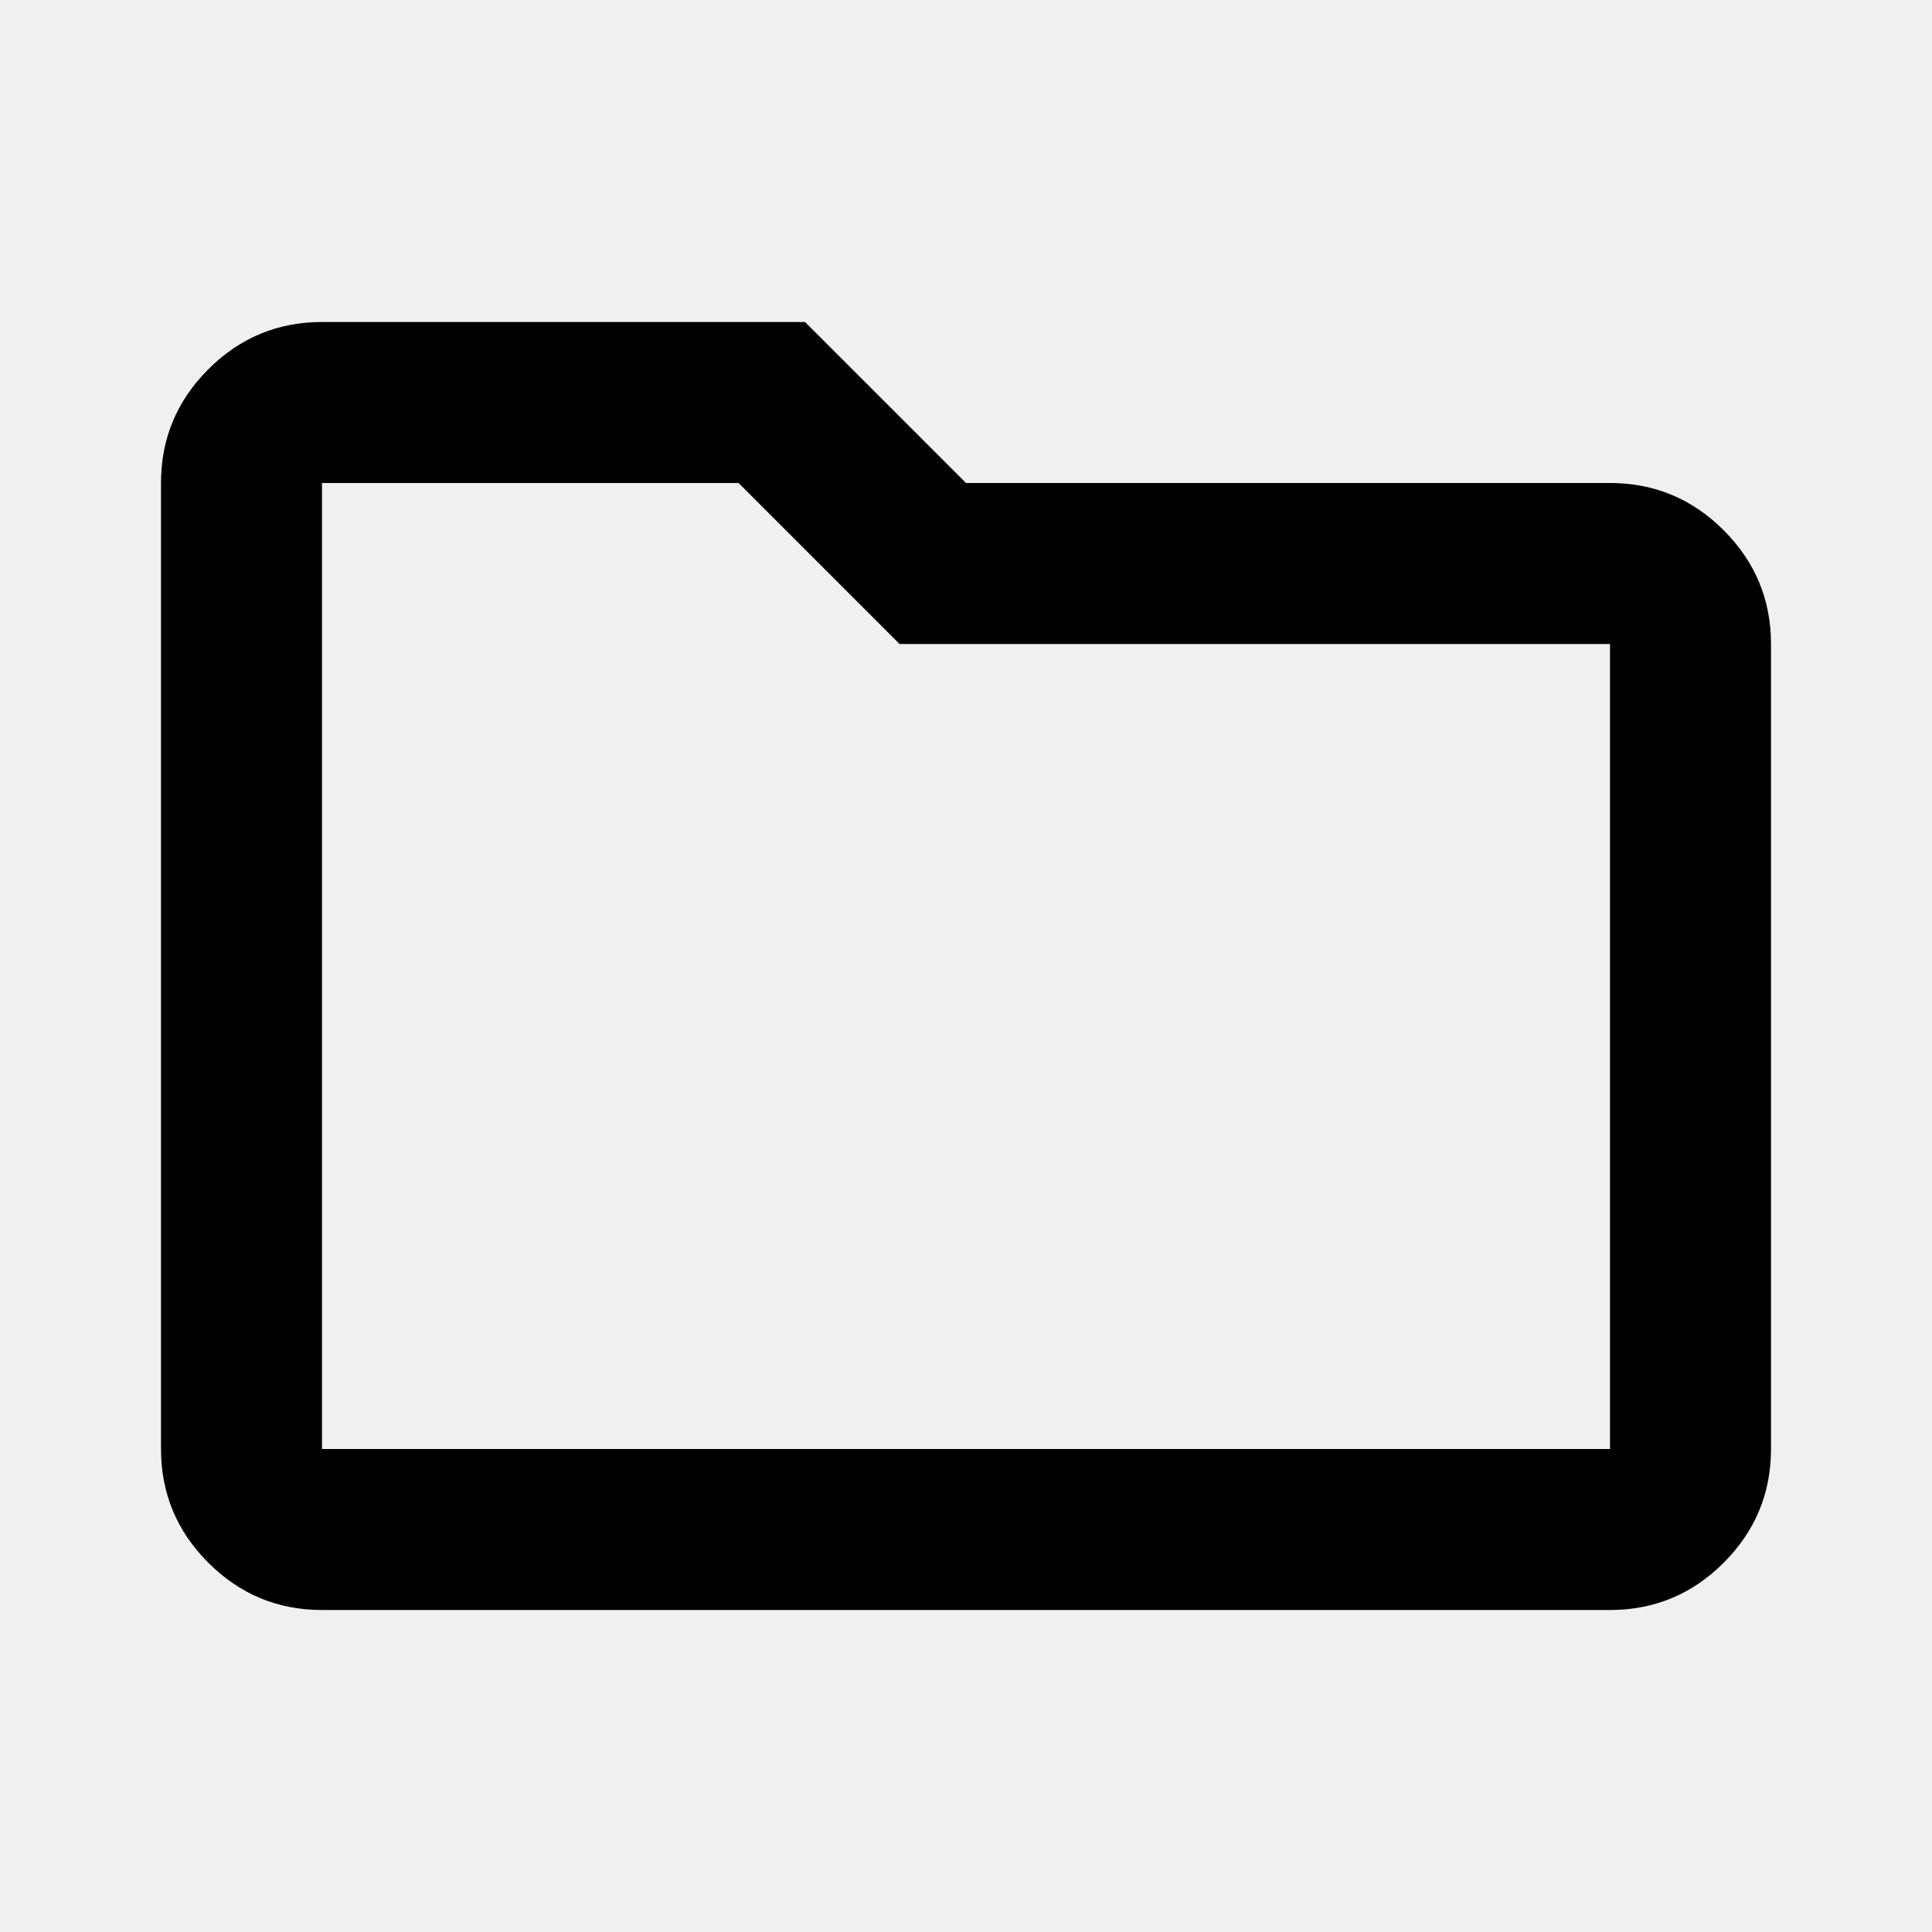
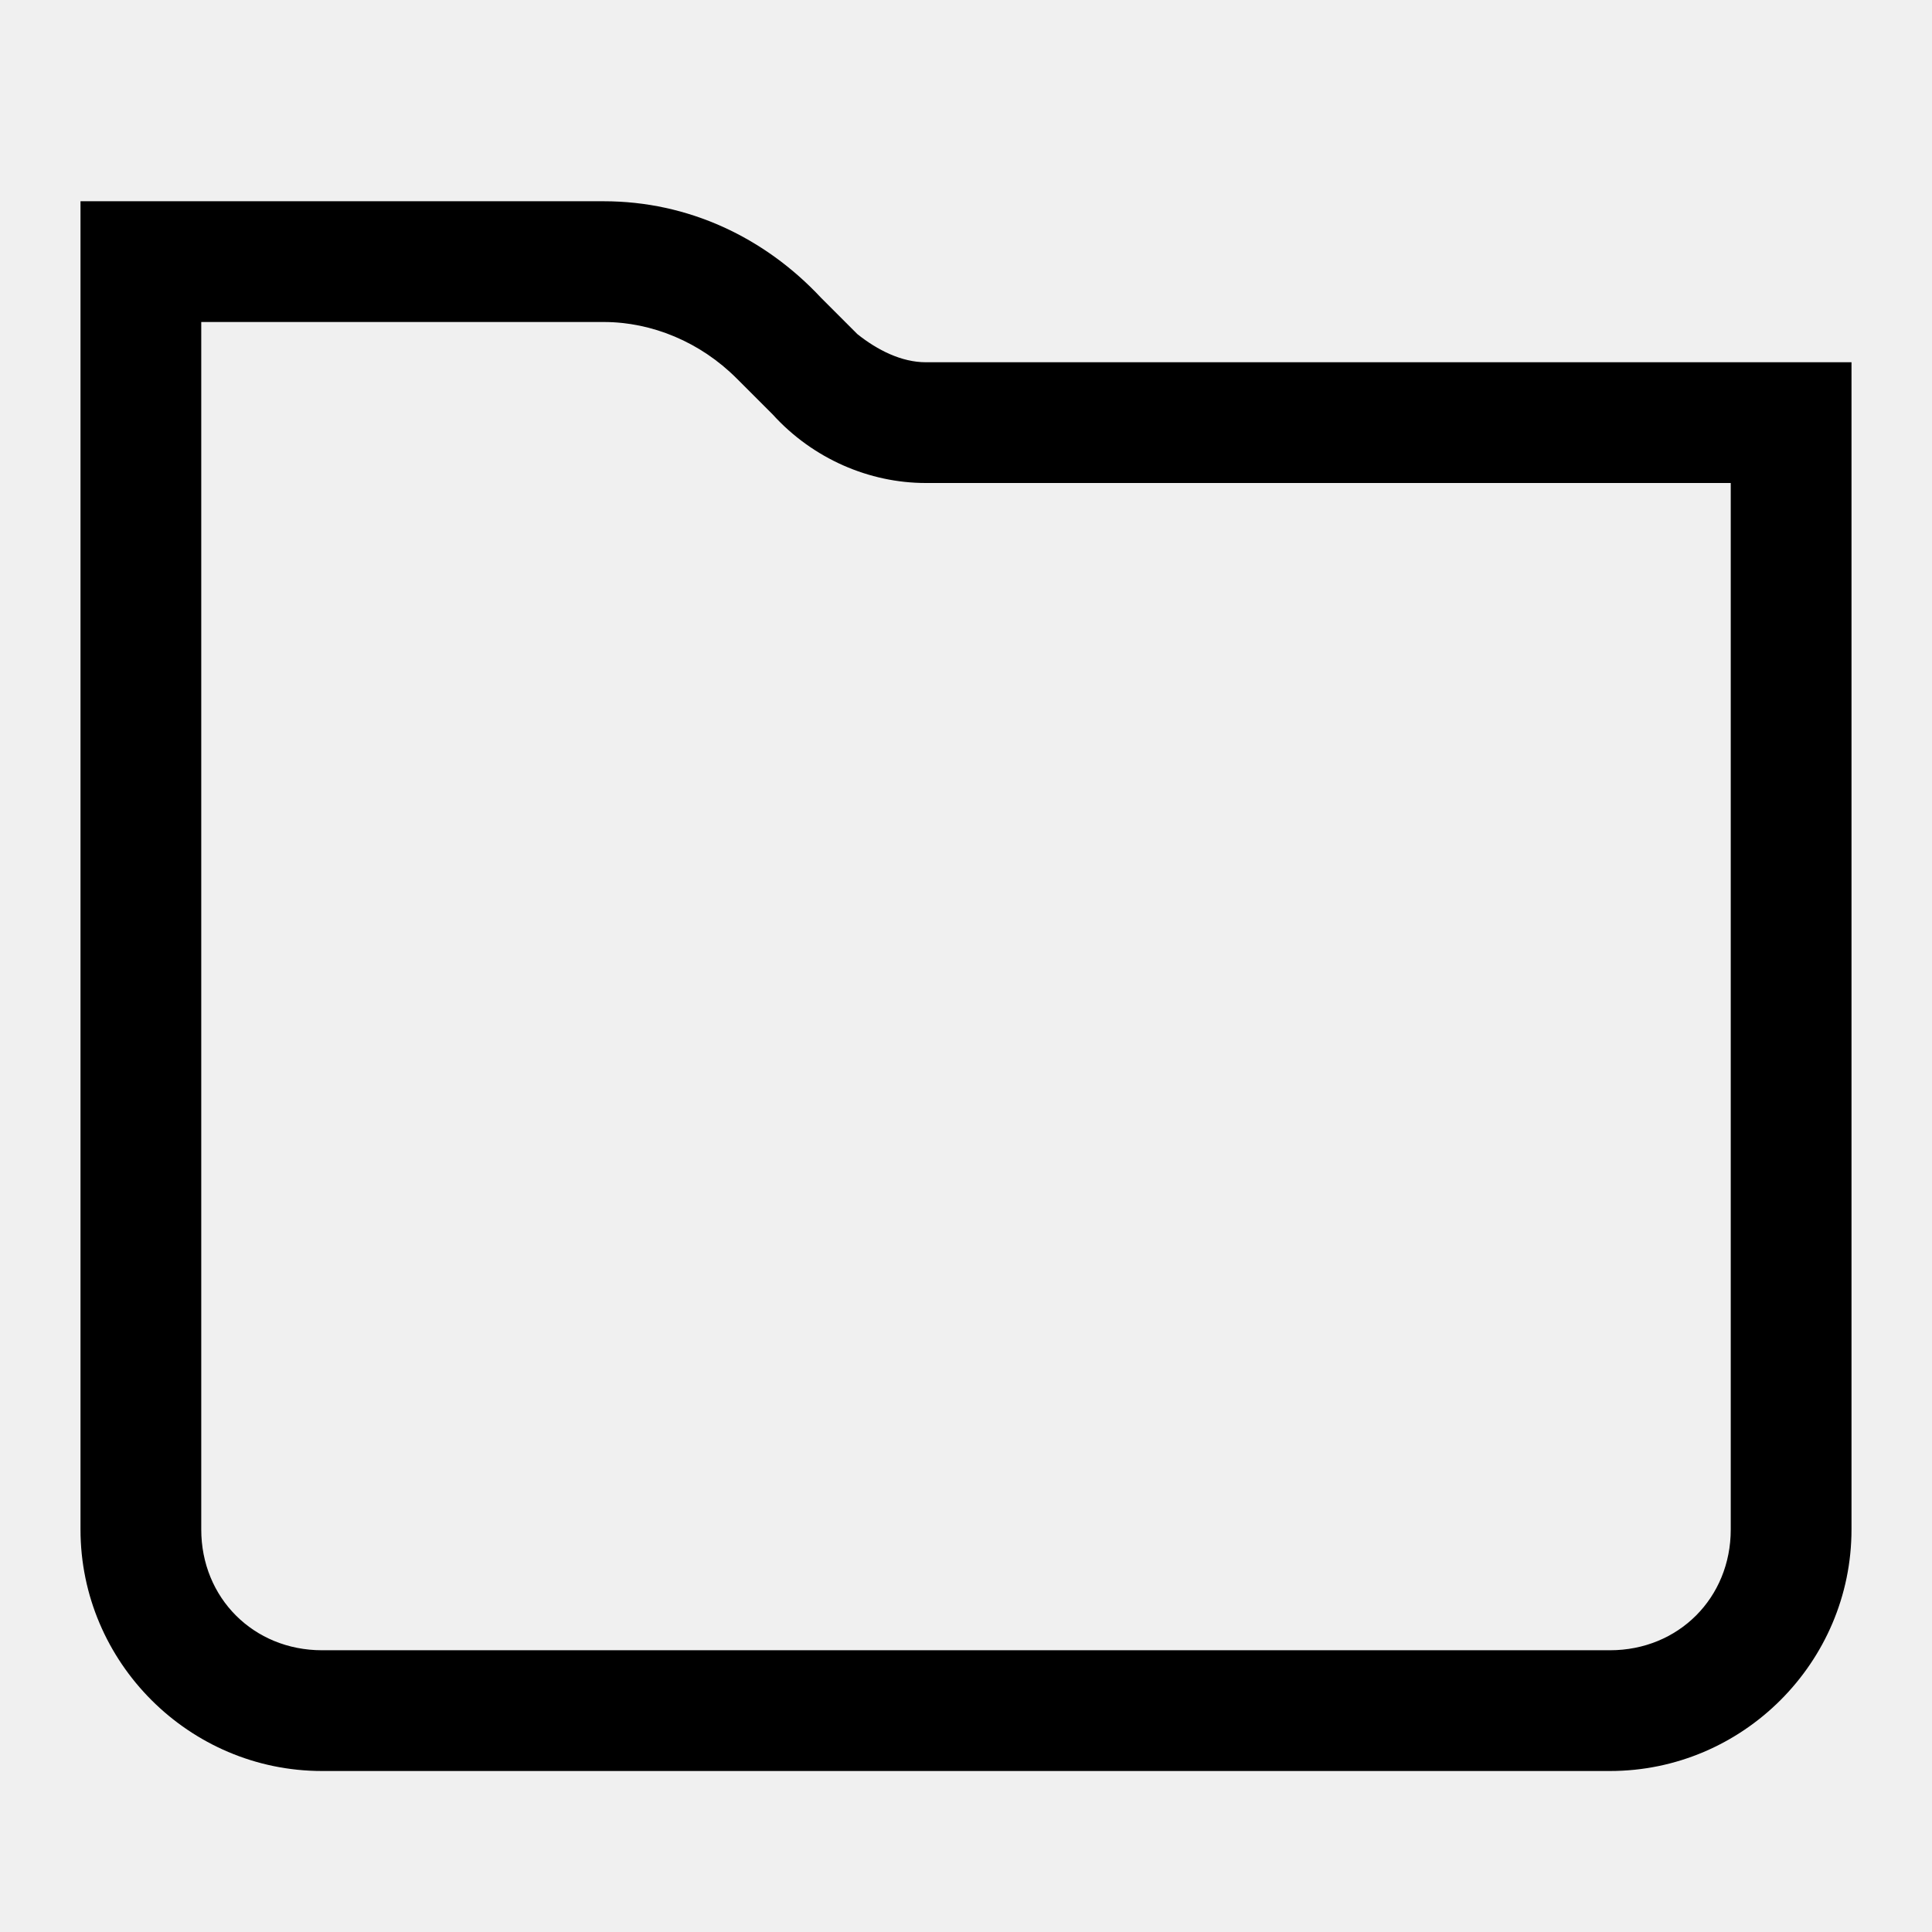
- <svg xmlns="http://www.w3.org/2000/svg" width="100%" height="100%" viewBox="0 0 24 24" version="1.1" xml:space="preserve" style="fill-rule:evenodd;clip-rule:evenodd;stroke-linejoin:round;stroke-miterlimit:2;">
-   <g transform="matrix(0.025,0,0,0.025,0,24)">
-     <path d="M160,-160C138,-160 119.167,-167.833 103.5,-183.5C87.833,-199.167 80,-218 80,-240L80,-720C80,-742 87.833,-760.833 103.5,-776.5C119.167,-792.167 138,-800 160,-800L400,-800L480,-720L800,-720C822,-720 840.833,-712.167 856.5,-696.5C872.167,-680.833 880,-662 880,-640L880,-240C880,-218 872.167,-199.167 856.5,-183.5C840.833,-167.833 822,-160 800,-160L160,-160ZM160,-240L800,-240L800,-640L447,-640L367,-720L160,-720L160,-240ZM160,-240L160,-720L160,-240Z" style="fill-rule:nonzero;" />
+ <svg xmlns="http://www.w3.org/2000/svg" xmlns:xlink="http://www.w3.org/1999/xlink" width="24px" height="24px" viewBox="0 0 24 24" version="1.1">
+   <defs>
+     <path d="M7.5,2.5 C8.55,2.5 9.5,2.95 10.2,3.7 L10.2,3.7 L10.65,4.15 C10.9,4.35 11.2,4.5 11.5,4.5 L11.5,4.5 L23,4.5 L23,19 C23,20.65 21.65,22 20,22 L20,22 L4,22 C2.35,22 1,20.65 1,19 L1,19 L1,2.5 Z M7.5,4 L2.5,4 L2.5,19 C2.5,19.85 3.15,20.5 4,20.5 L4,20.5 L20,20.5 C20.85,20.5 21.5,19.85 21.5,19 L21.5,19 L21.5,6 L11.5,6 C10.8,6 10.1,5.7 9.6,5.15 L9.6,5.15 L9.15,4.7 C8.7,4.25 8.1,4 7.5,4 L7.5,4 Z" id="path-1" />
+   </defs>
+   <g id="icon/content/folder/default" stroke="none" stroke-width="1" fill="none" fill-rule="evenodd">
+     <mask id="mask-2" fill="white">
+       <use xlink:href="#path-1" />
+     </mask>
+     <use id="Combined-Shape" fill="#000000" xlink:href="#path-1" />
  </g>
</svg>
